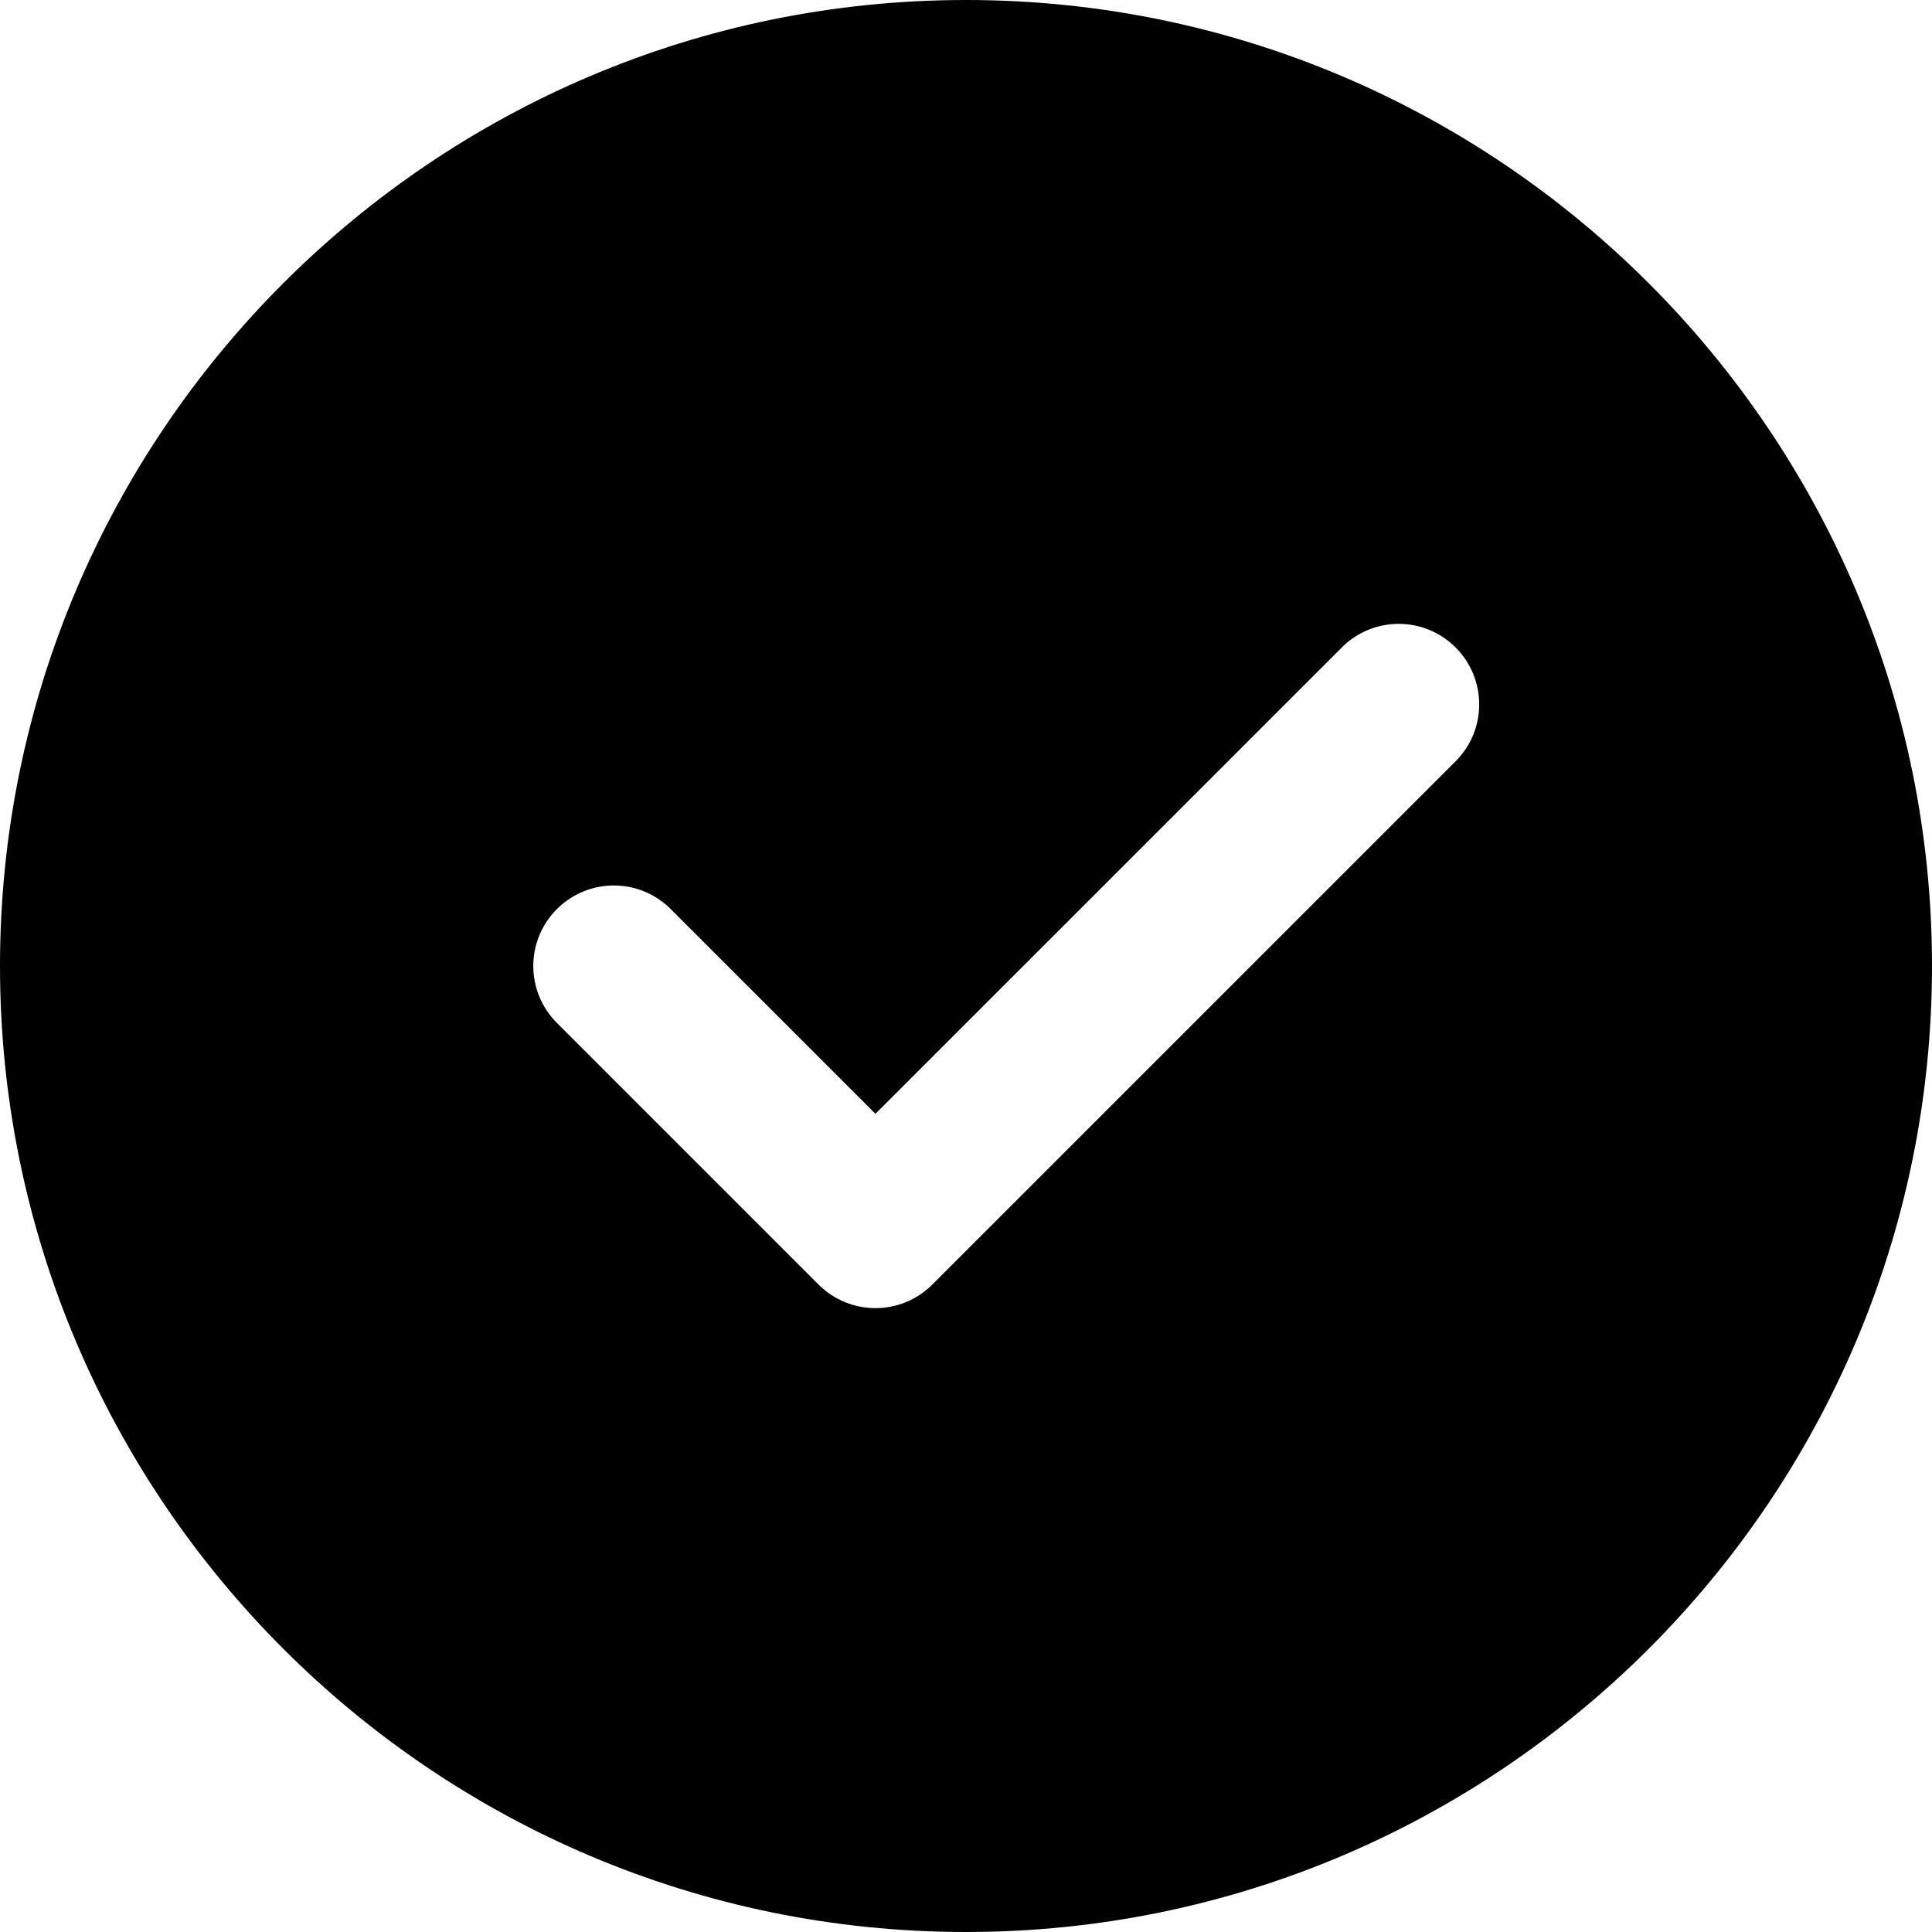
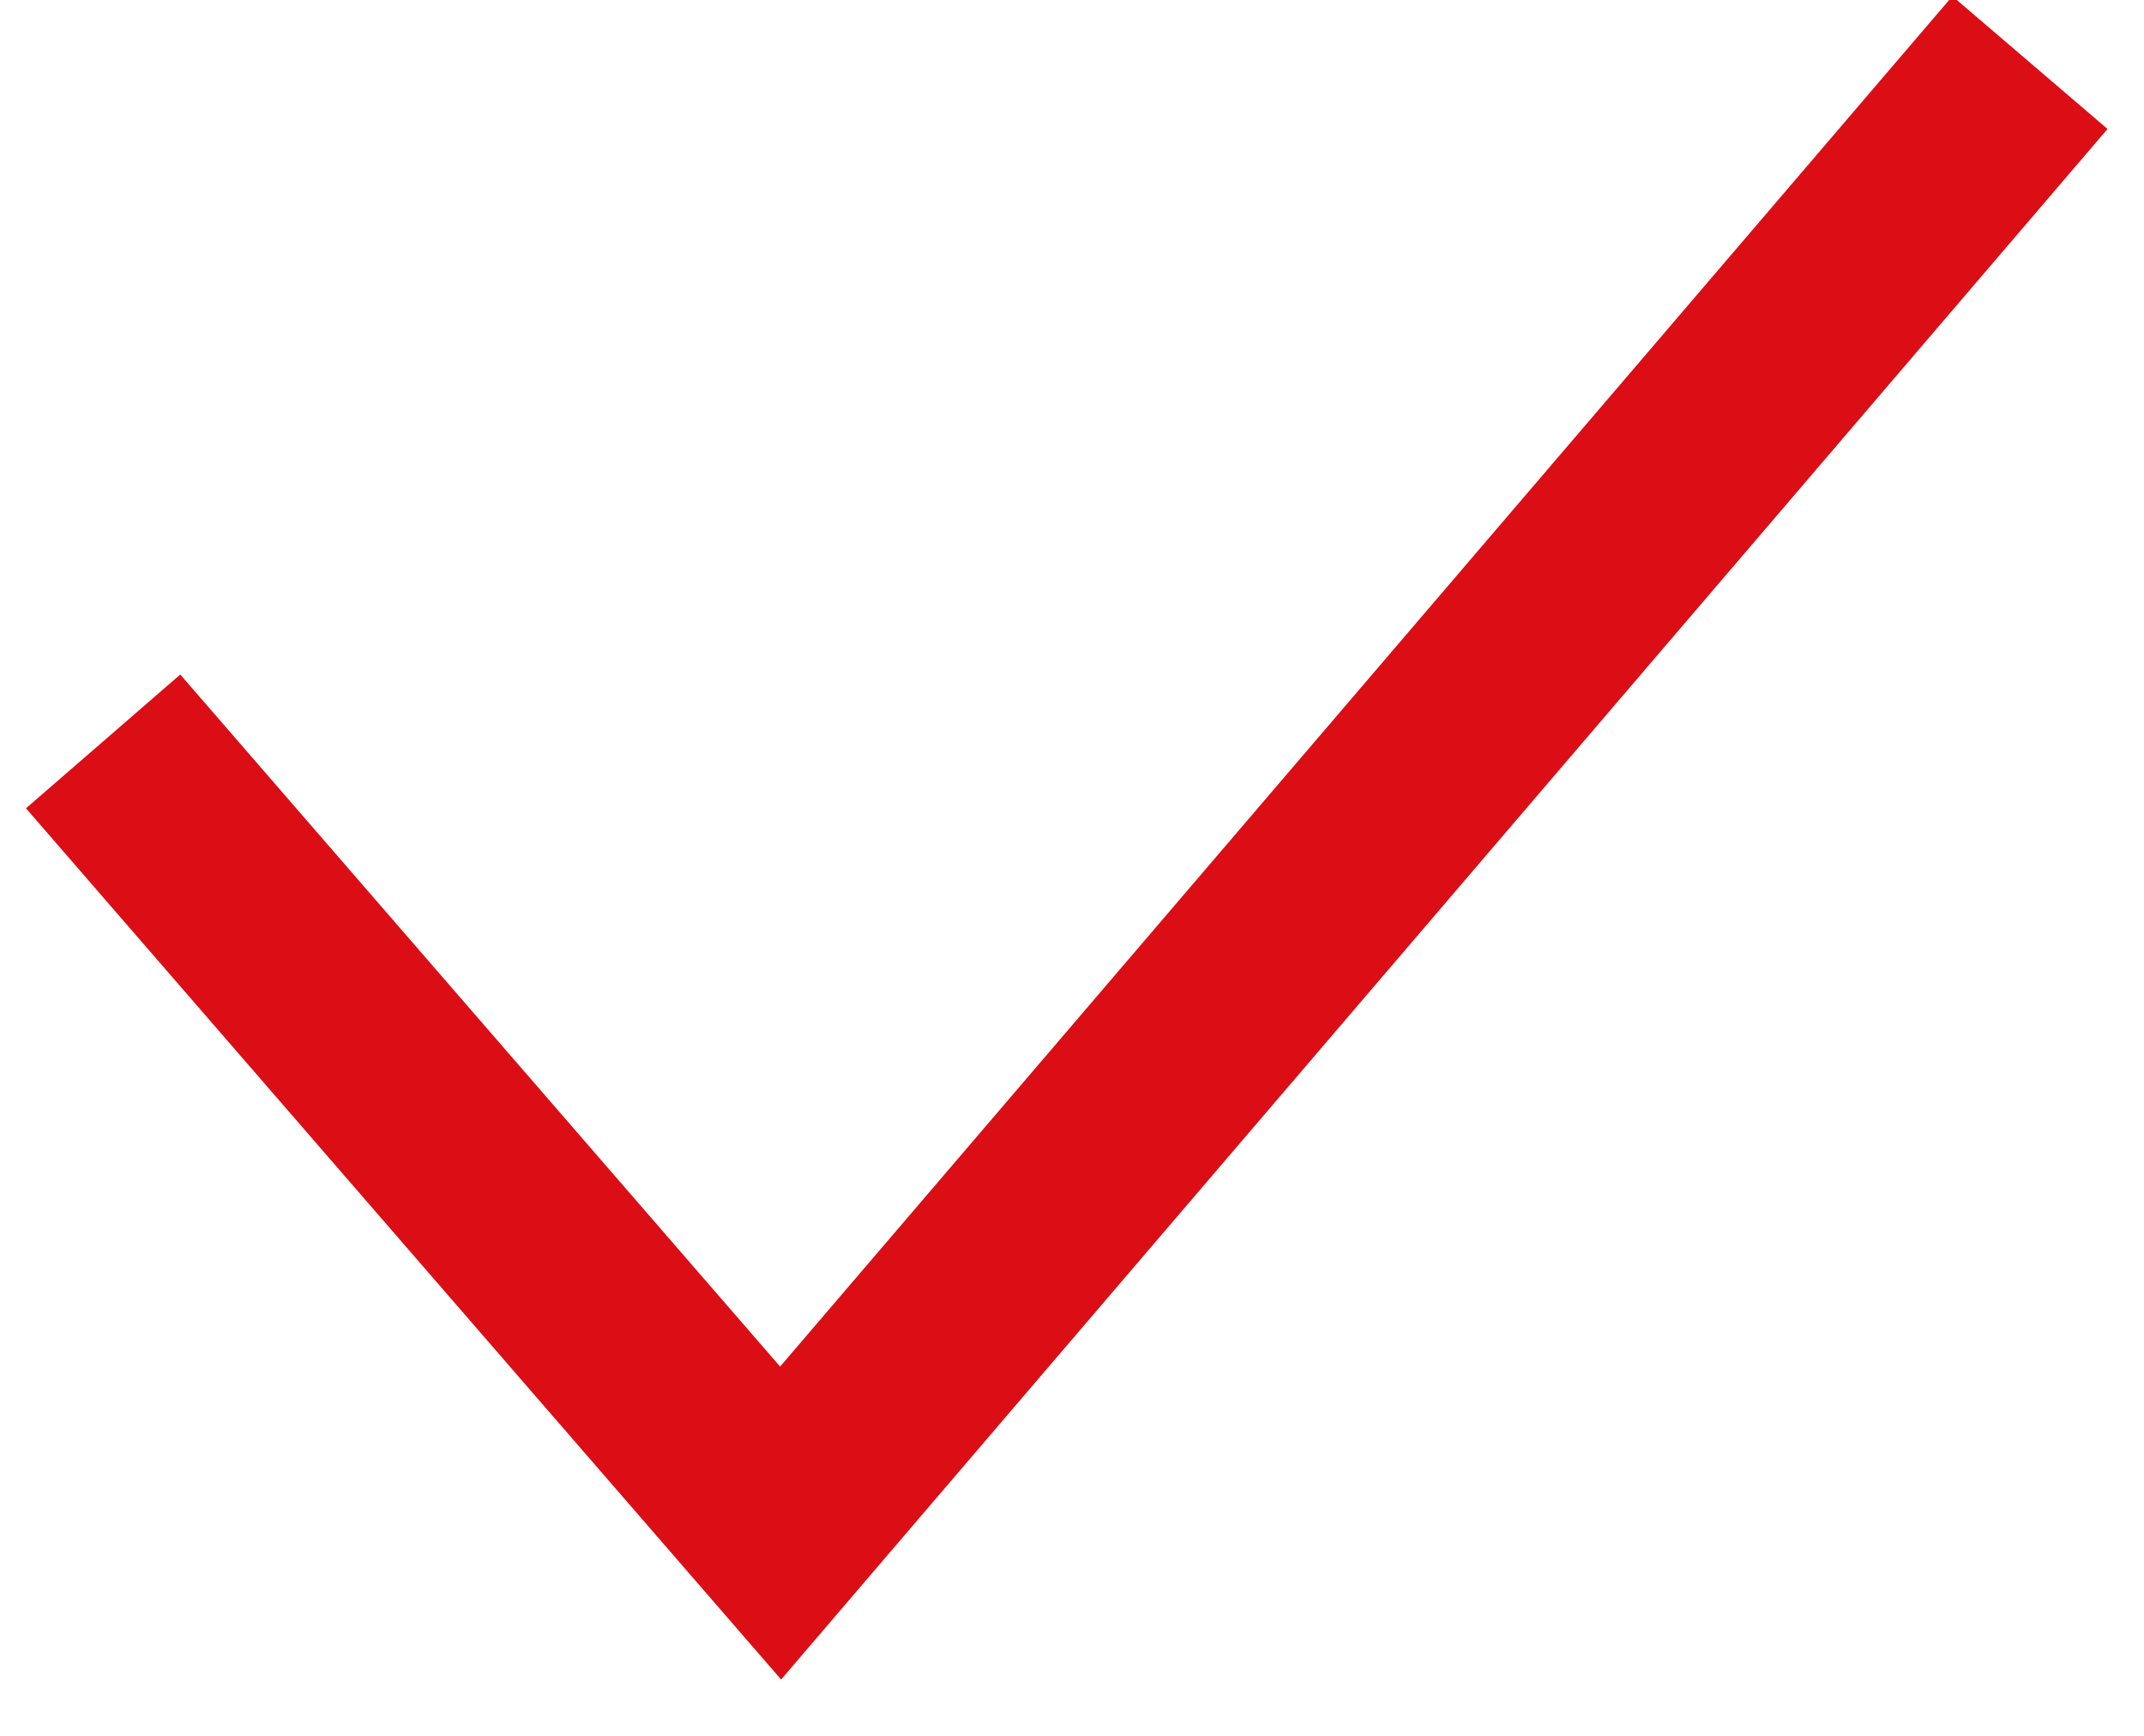
- <svg xmlns="http://www.w3.org/2000/svg" height="512pt" viewBox="0 0 512 512" width="512pt">
-   <path d="m256 0c-141.164 0-256 114.836-256 256s114.836 256 256 256 256-114.836 256-256-114.836-256-256-256zm129.75 201.75-138.668 138.664c-4.16 4.16-9.621 6.254-15.082 6.254s-10.922-2.094-15.082-6.254l-69.332-69.332c-8.344-8.34-8.344-21.824 0-30.164 8.34-8.344 21.82-8.344 30.164 0l54.25 54.25 123.586-123.582c8.34-8.344 21.82-8.344 30.164 0 8.34 8.34 8.34 21.82 0 30.164zm0 0" />
+ <svg xmlns="http://www.w3.org/2000/svg" width="21" height="17" viewBox="0 0 21 17">
+   <g>
+     <g>
+       <path fill="none" stroke="#db0d15" stroke-miterlimit="20" stroke-width="2" d="M19.883.613v0L7.646 14.916v0L1.01 7.261v0" />
+     </g>
+   </g>
</svg>
